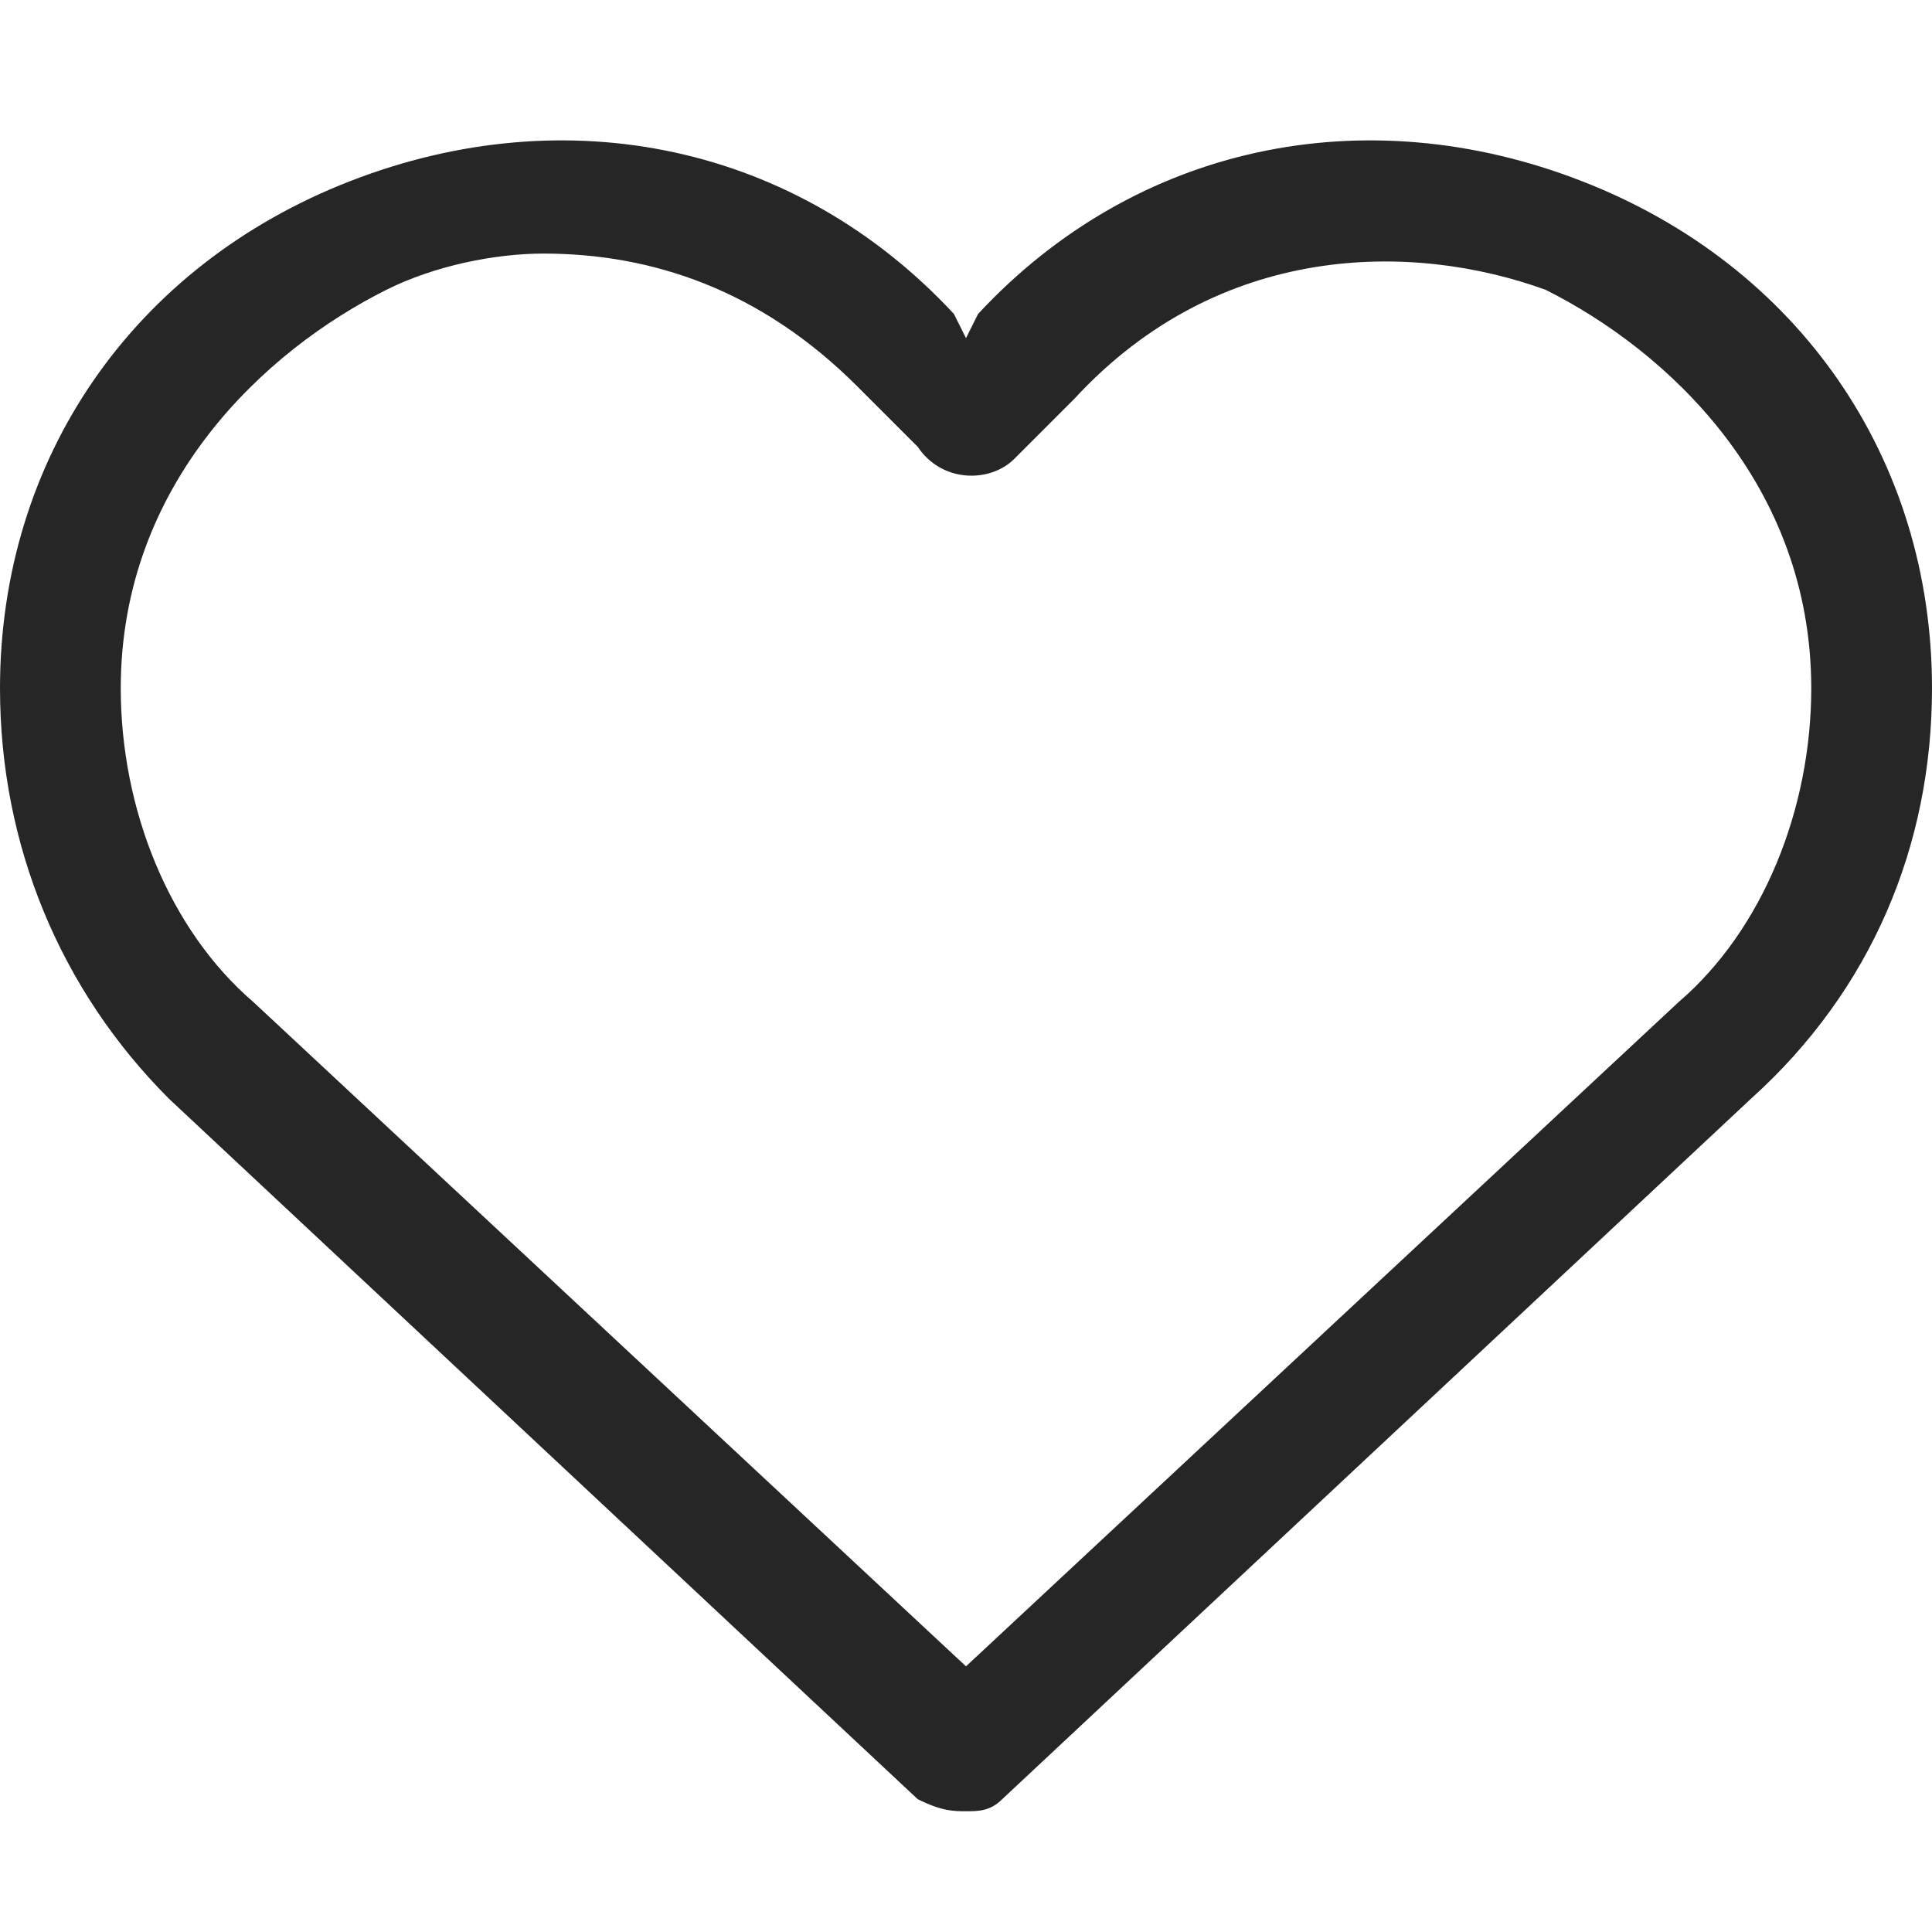
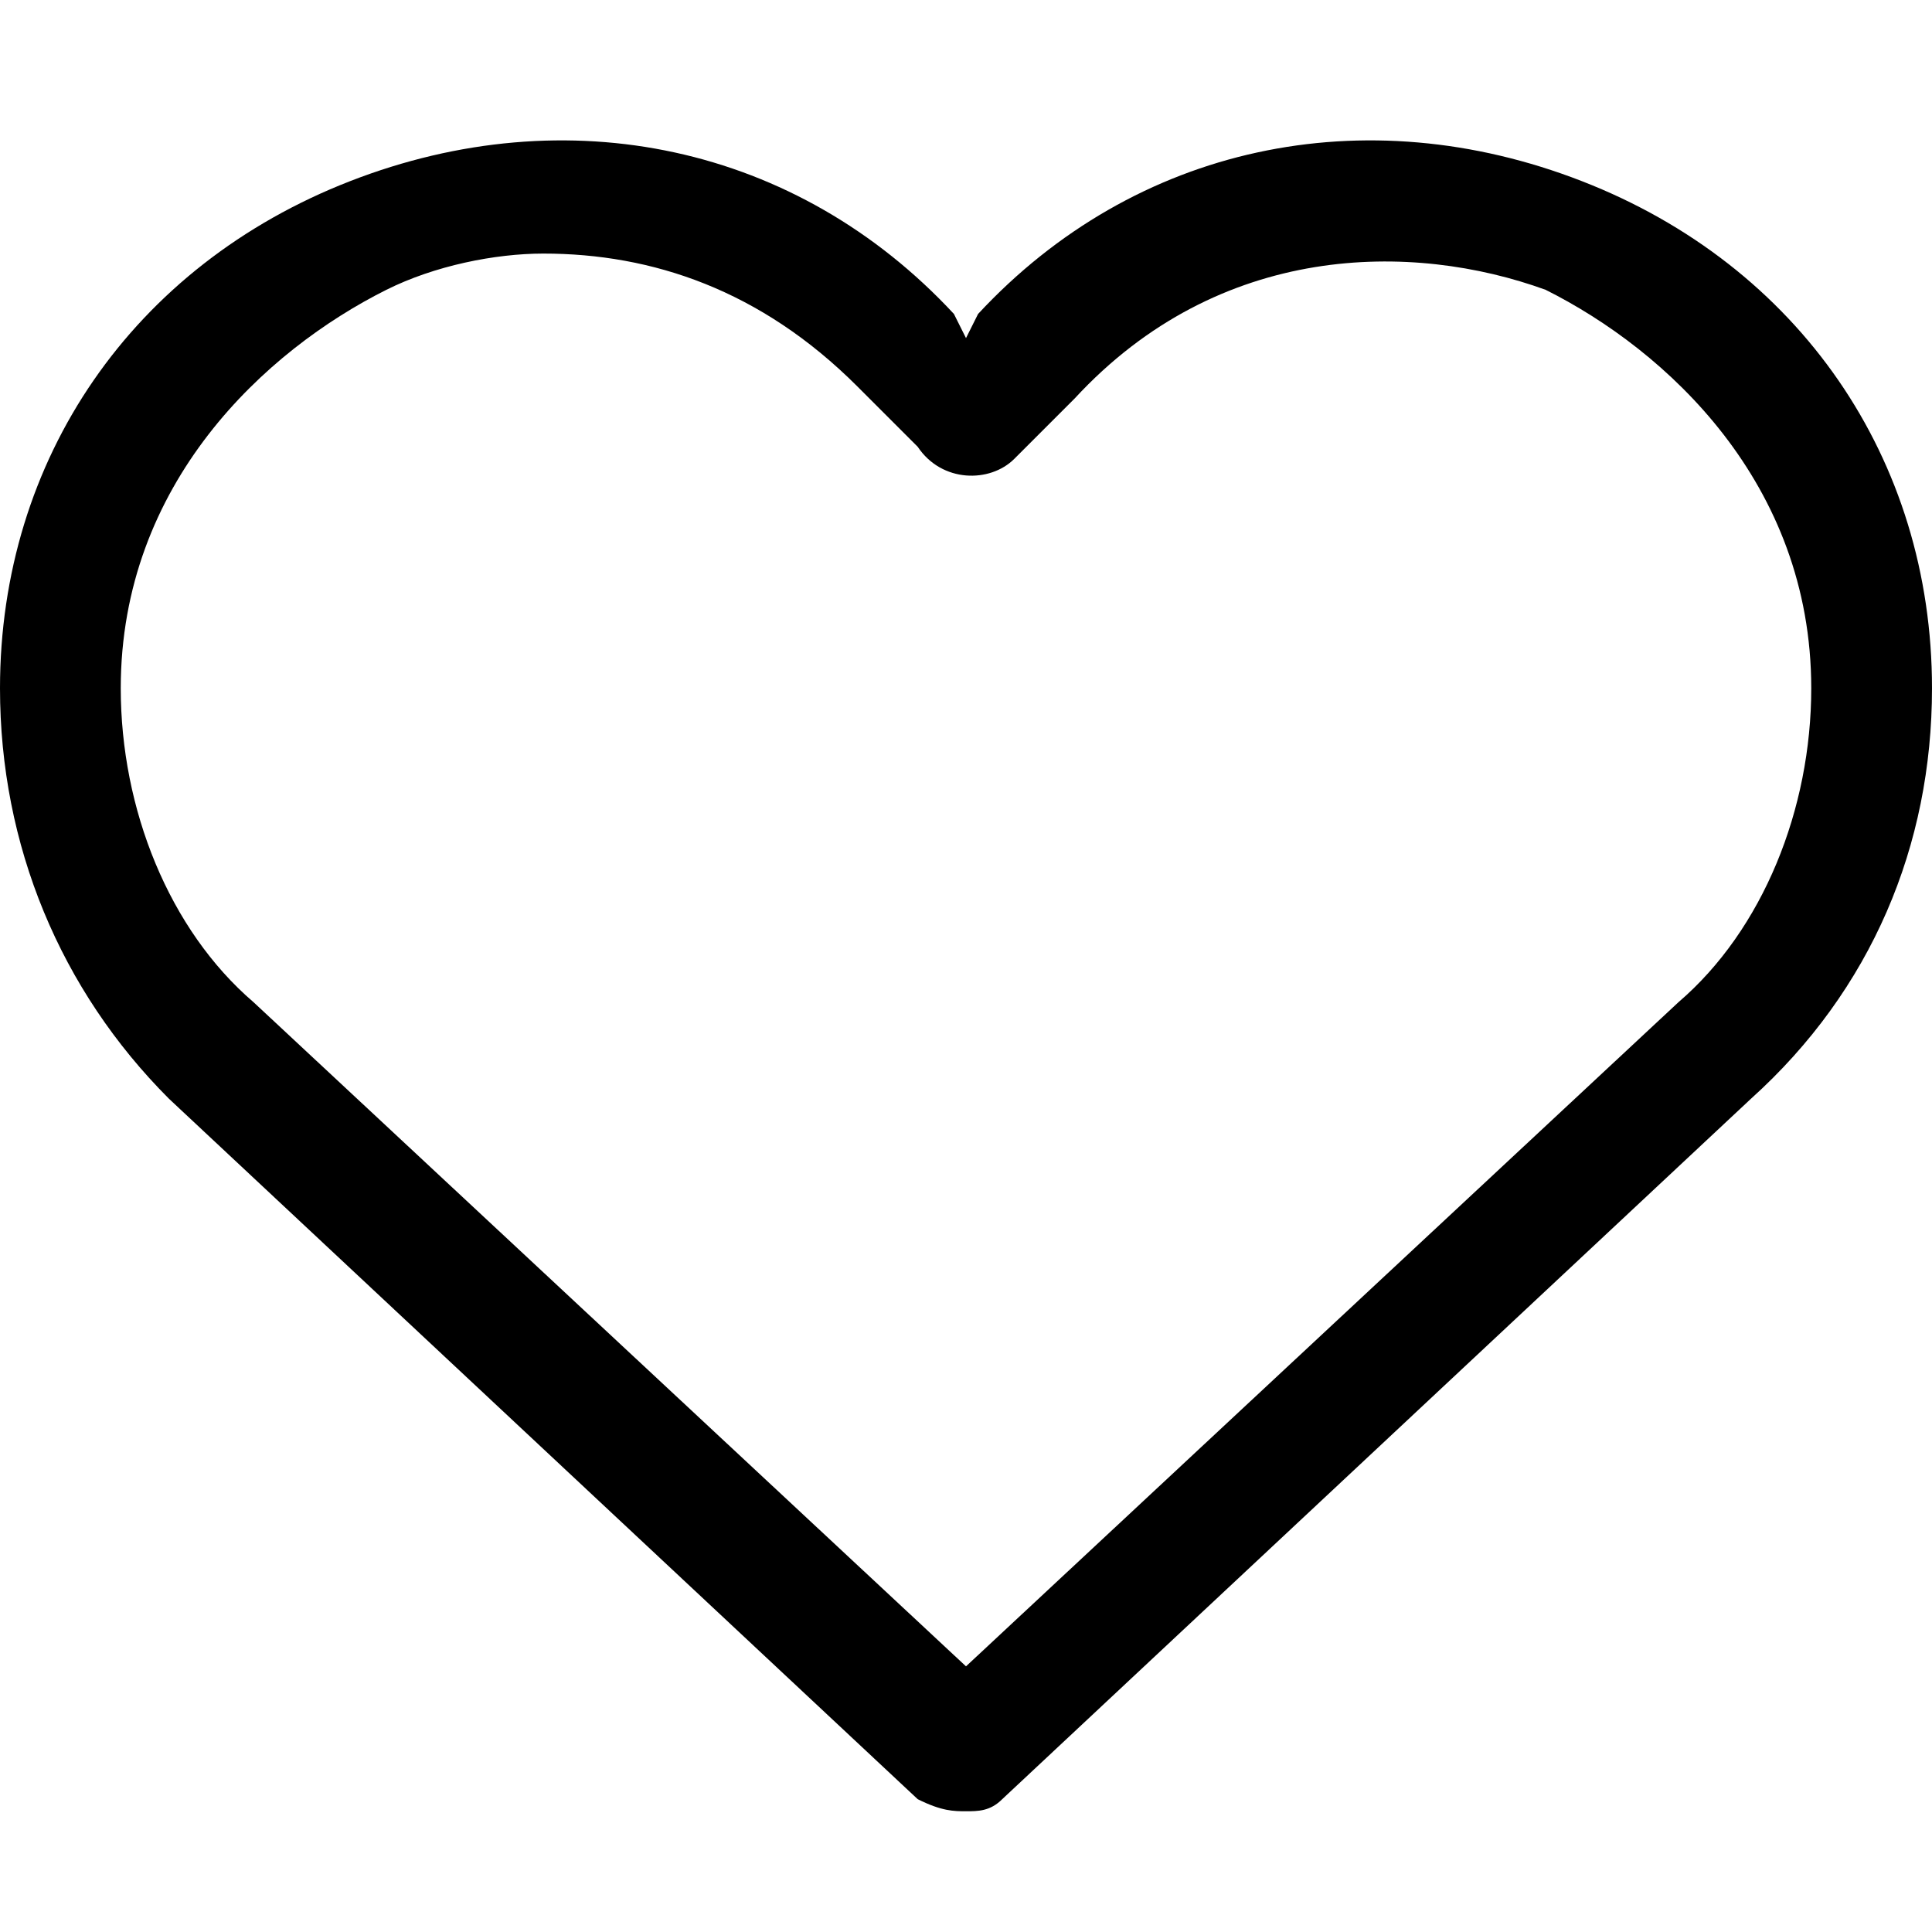
<svg xmlns="http://www.w3.org/2000/svg" viewBox="0 0 1024 1024" version="1.1" width="64" height="64">
-   <path d="M838.4 96c-115.2-44.8-236.8-19.2-320 70.4l-6.4 12.8-6.4-12.8C422.4 76.8 300.8 51.2 185.6 96 70.4 140.8 0 243.2 0 364.8 0 448 32 524.8 89.6 582.4l396.8 371.2c12.8 6.4 19.2 6.4 25.6 6.4s12.8 0 19.2-6.4l396.8-371.2c64-57.6 96-134.4 96-217.6 0-121.6-70.4-224-185.6-268.8z m51.2 435.2L512 883.2 134.4 531.2C89.6 492.8 64 428.8 64 364.8 64 256 140.8 185.6 204.8 153.6c25.6-12.8 57.6-19.2 83.2-19.2 57.6 0 115.2 19.2 166.4 70.4l32 32c12.8 19.2 38.4 19.2 51.2 6.4l32-32c76.8-83.2 179.2-83.2 249.6-57.6 64 32 140.8 102.4 140.8 211.2 0 64-25.6 128-70.4 166.4z" fill="#262626" />
+   <path d="M838.4 96c-115.2-44.8-236.8-19.2-320 70.4l-6.4 12.8-6.4-12.8C422.4 76.8 300.8 51.2 185.6 96 70.4 140.8 0 243.2 0 364.8 0 448 32 524.8 89.6 582.4l396.8 371.2c12.8 6.4 19.2 6.4 25.6 6.4s12.8 0 19.2-6.4l396.8-371.2c64-57.6 96-134.4 96-217.6 0-121.6-70.4-224-185.6-268.8z m51.2 435.2L512 883.2 134.4 531.2C89.6 492.8 64 428.8 64 364.8 64 256 140.8 185.6 204.8 153.6c25.6-12.8 57.6-19.2 83.2-19.2 57.6 0 115.2 19.2 166.4 70.4l32 32c12.8 19.2 38.4 19.2 51.2 6.4l32-32c76.8-83.2 179.2-83.2 249.6-57.6 64 32 140.8 102.4 140.8 211.2 0 64-25.6 128-70.4 166.4z" fill="#000000" />
</svg>
